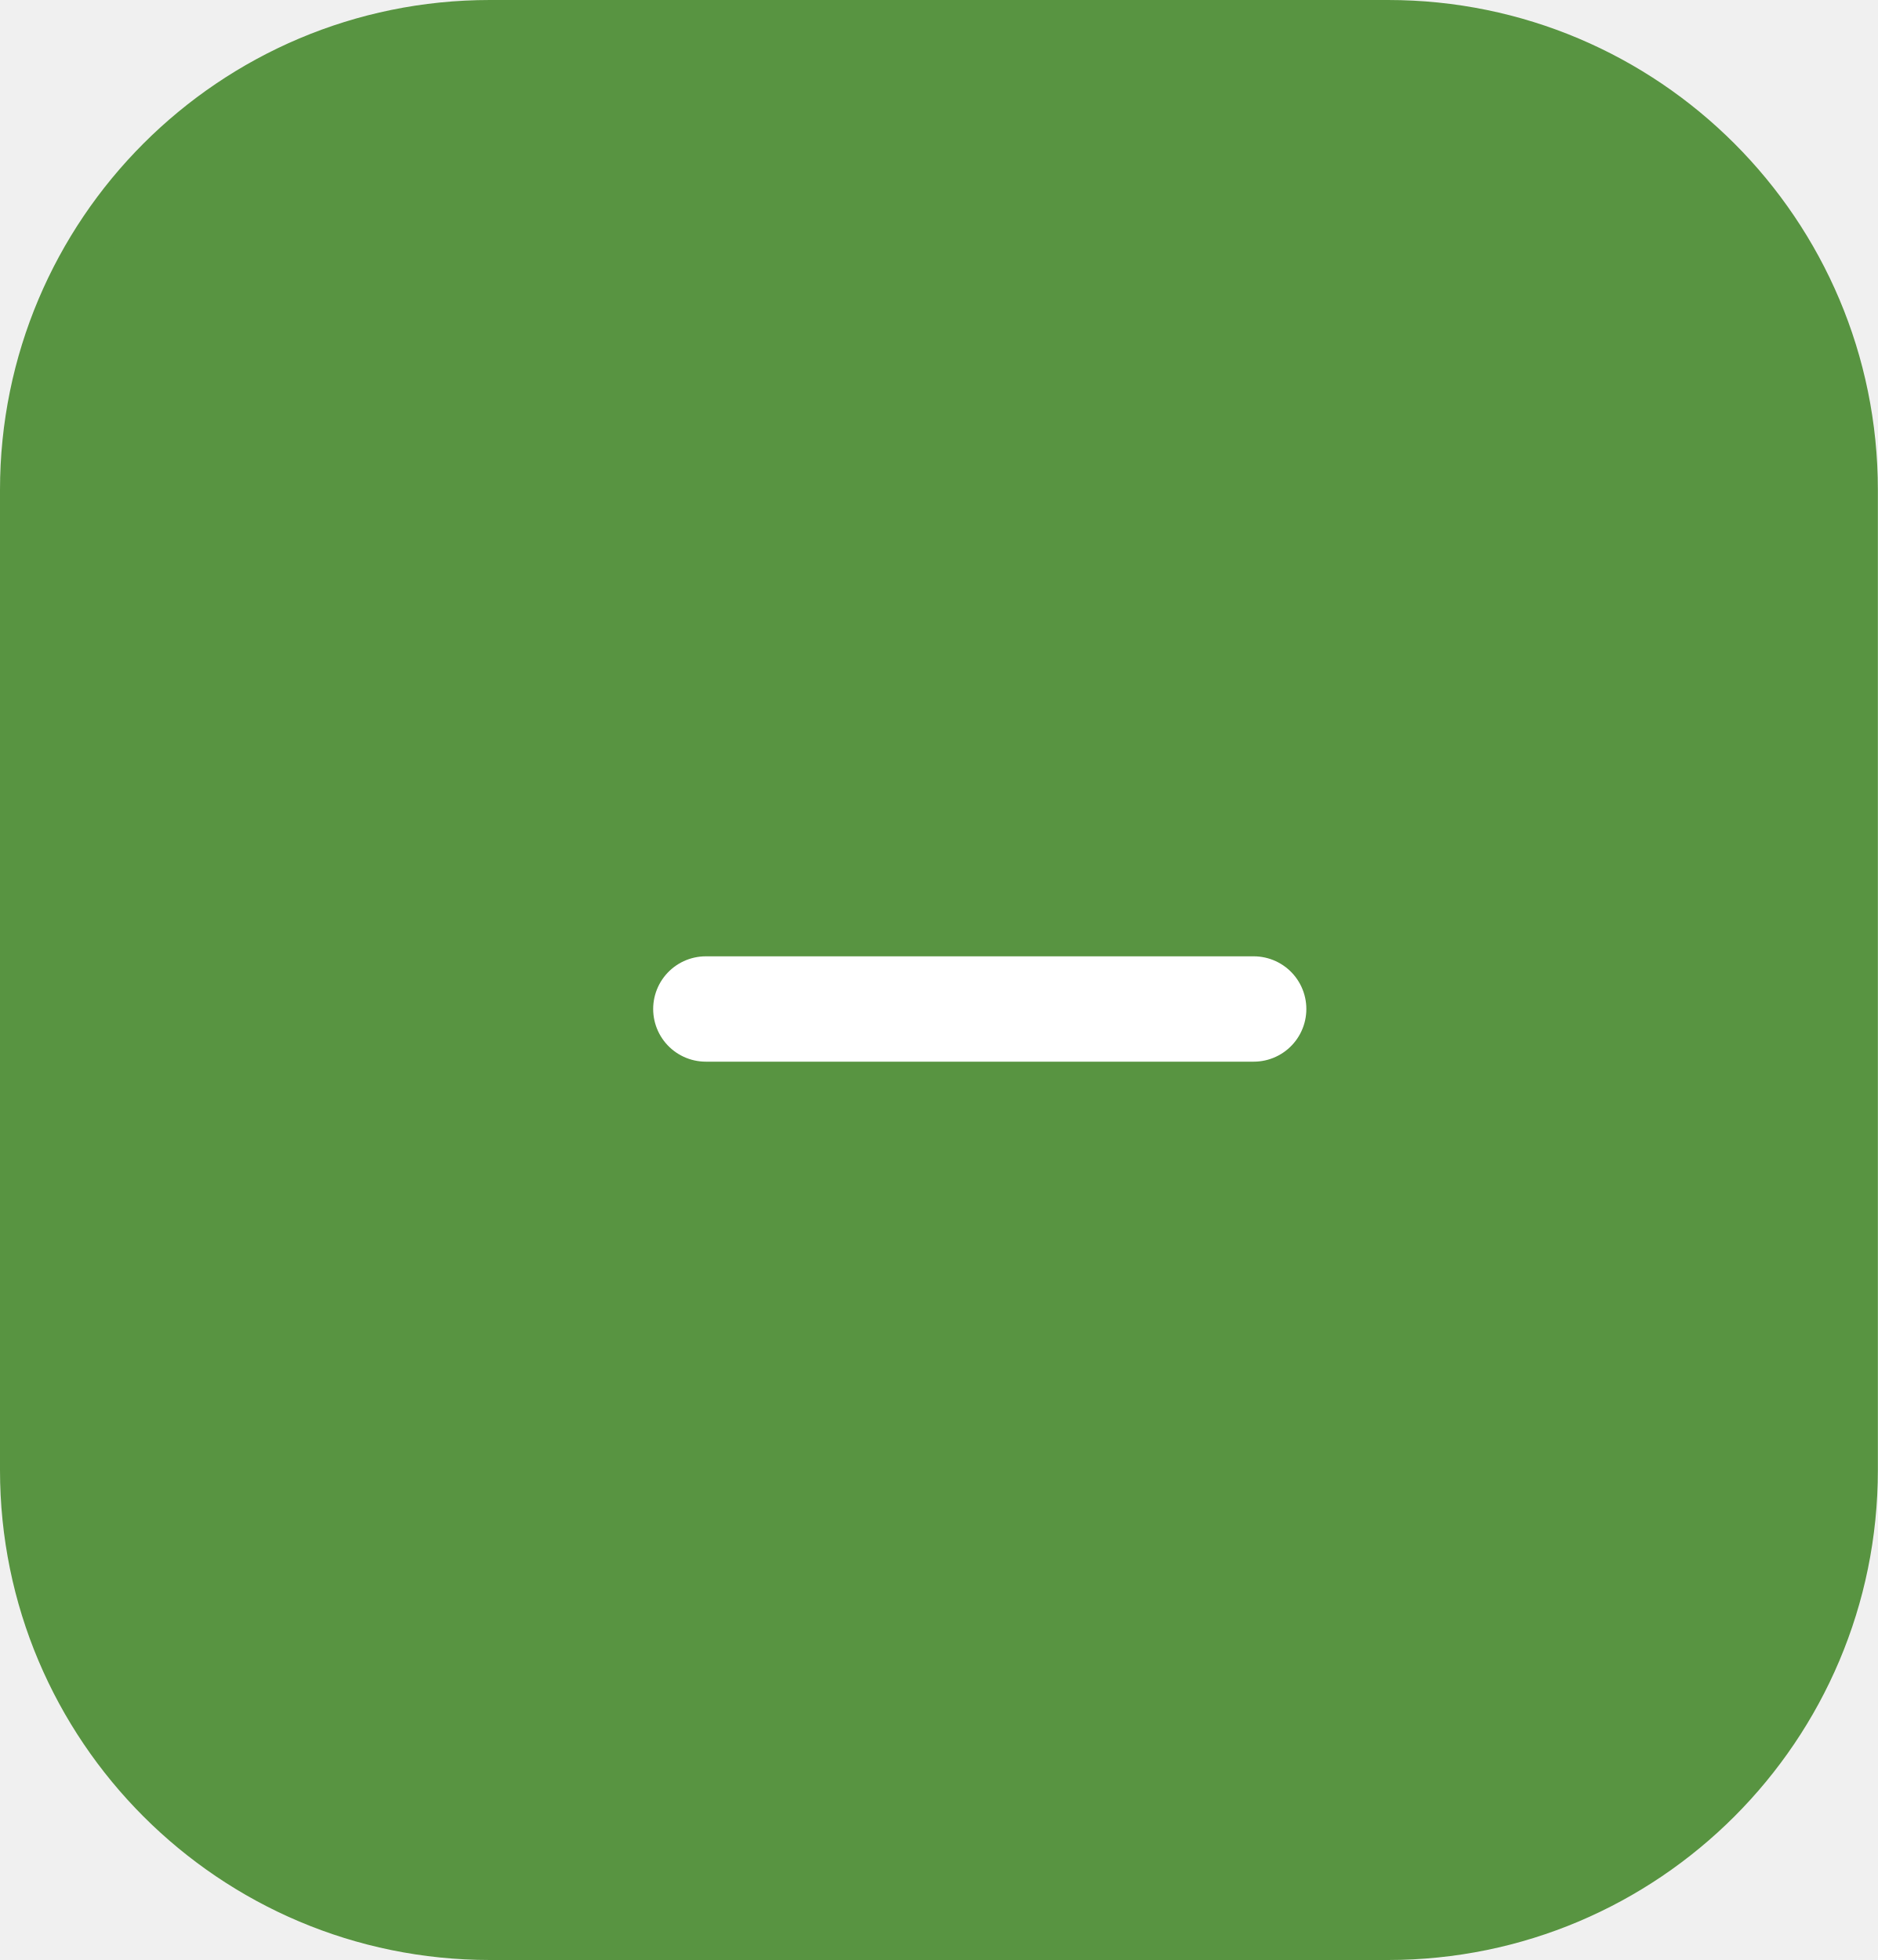
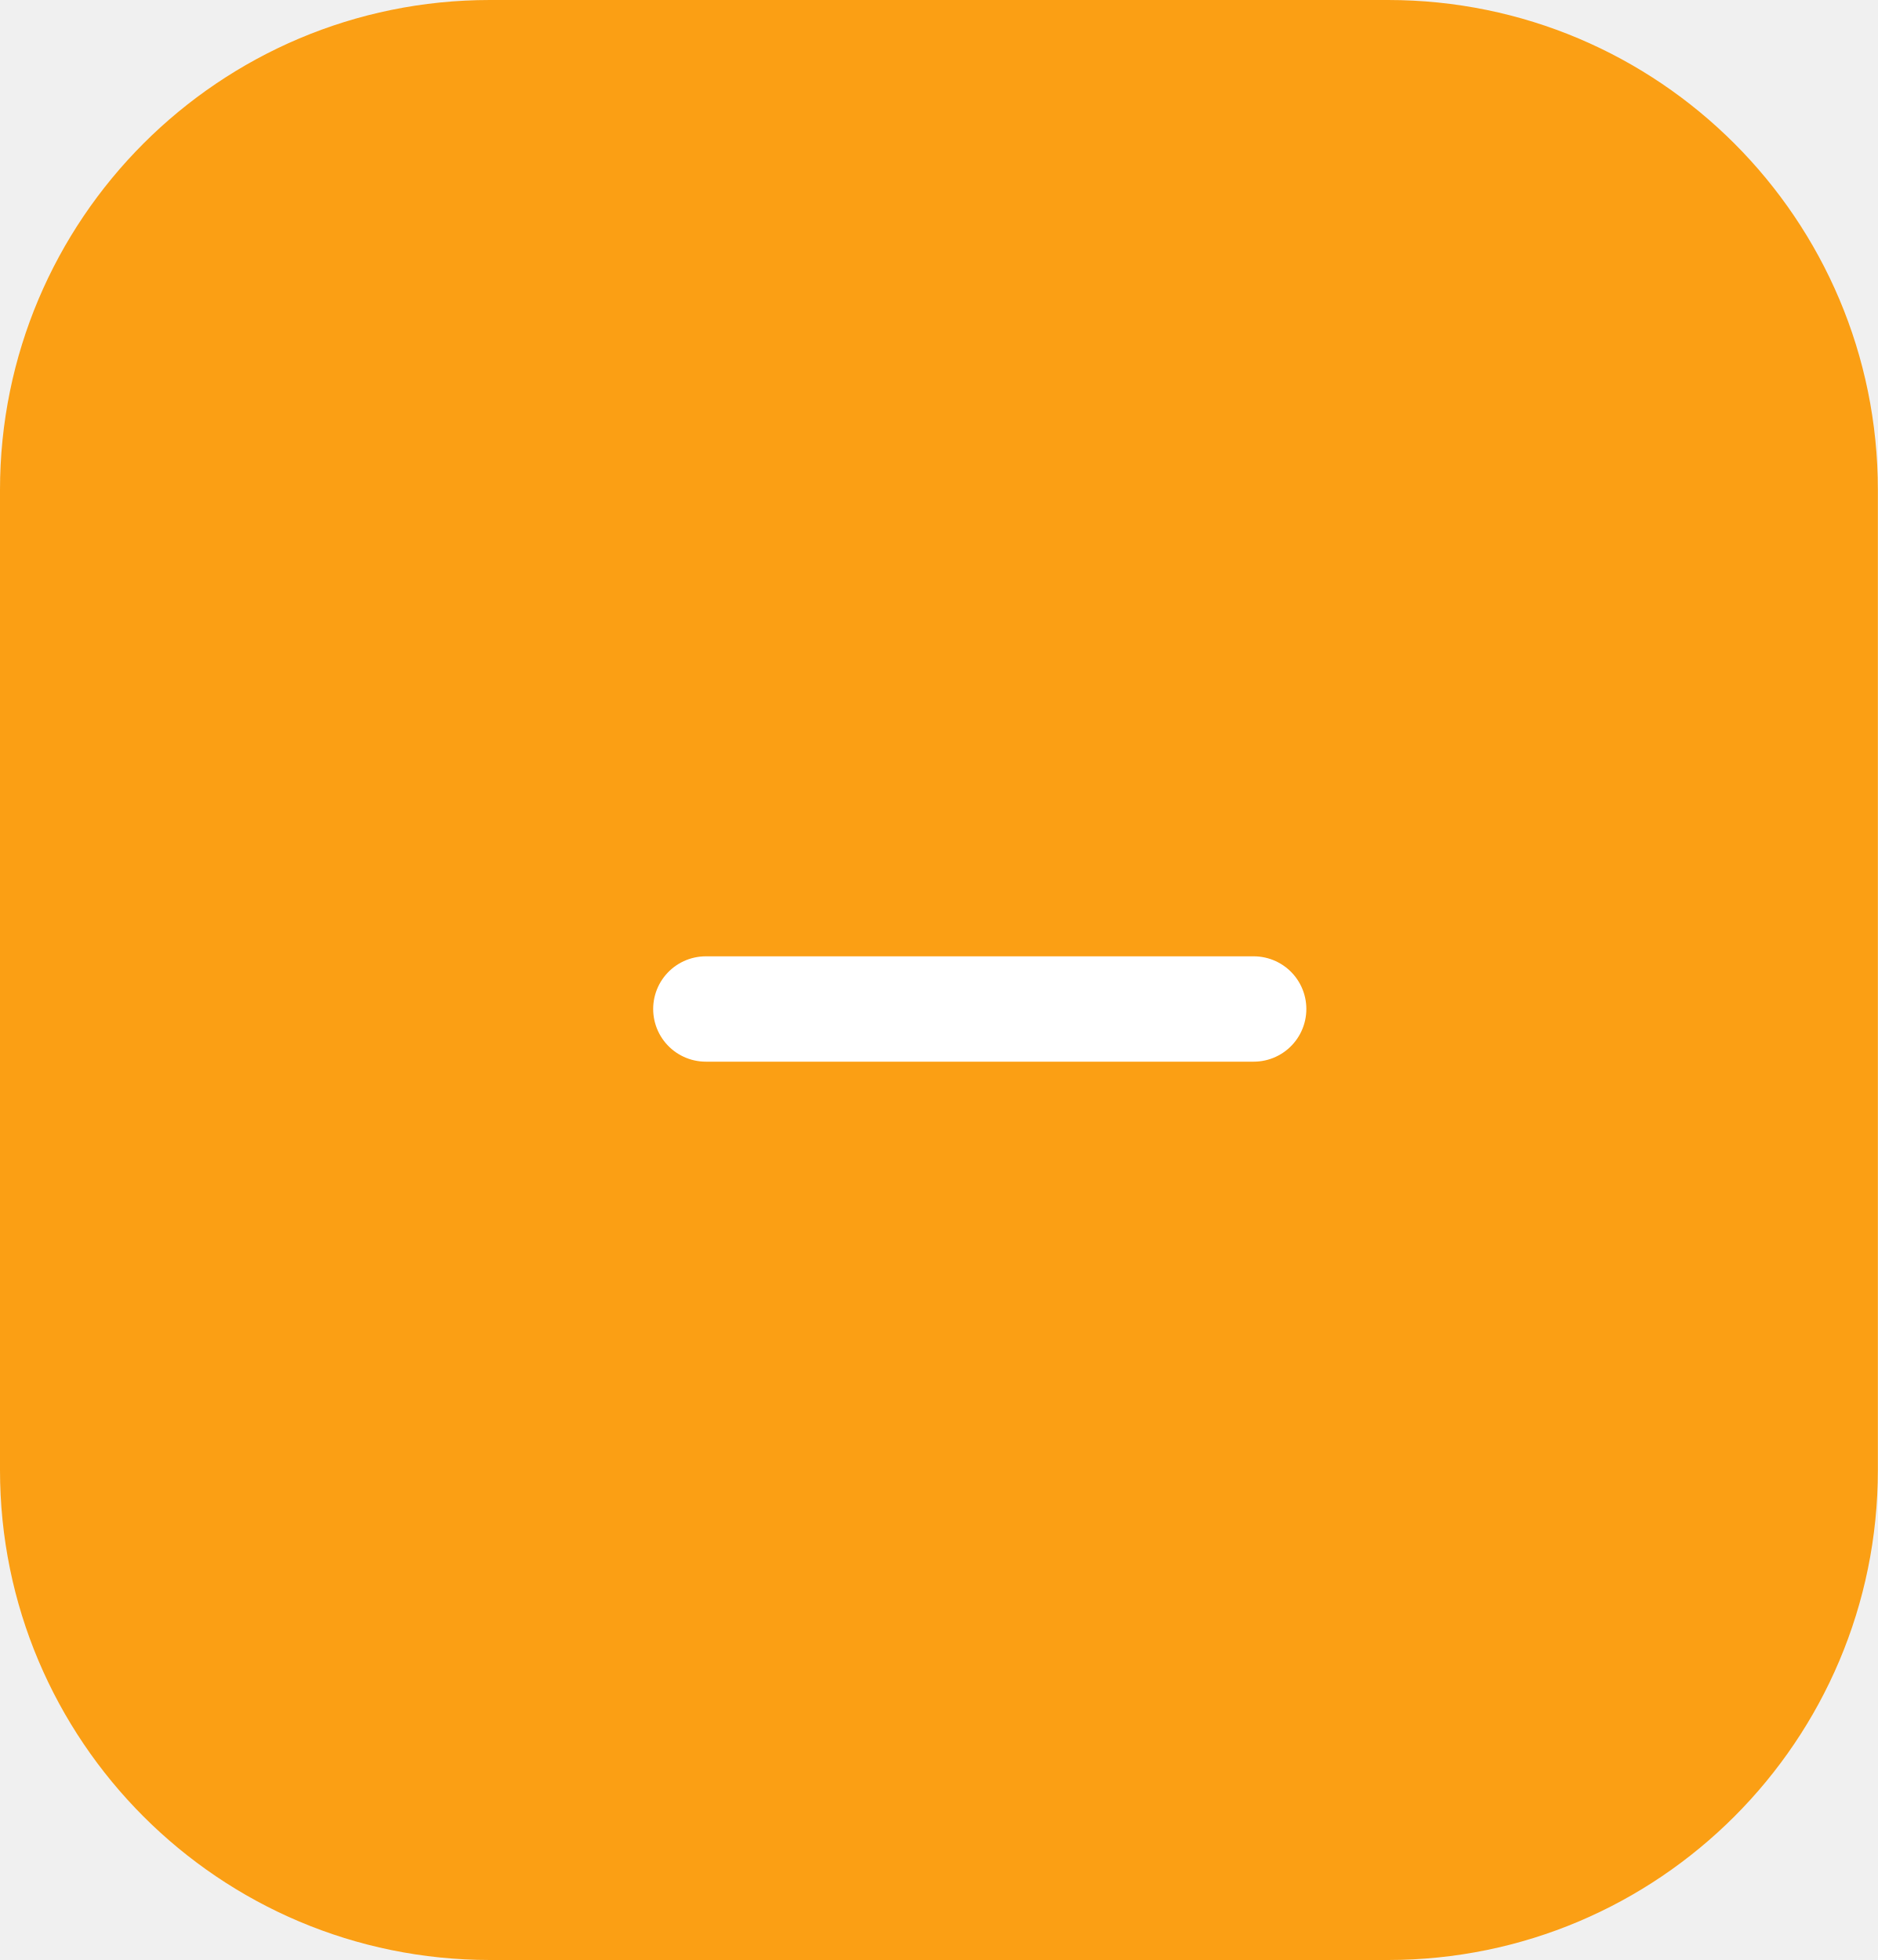
- <svg xmlns="http://www.w3.org/2000/svg" width="23" height="24" viewBox="0 0 23 24" fill="#589441">
-   <rect x="0.258" y="0.258" width="22.484" height="23.484" rx="5.742" fill="#589441" stroke="#589441" stroke-width="0.516" />
+ <svg xmlns="http://www.w3.org/2000/svg" width="23" height="24" viewBox="0 0 23 24" fill="#FB9F14">
+   <rect x="0.258" y="0.258" width="22.484" height="23.484" rx="5.742" fill="#FB9F14" stroke="#FB9F14" stroke-width="0.516" />
  <line x1="8.645" y1="12.355" x2="15.355" y2="12.355" stroke="white" stroke-width="1.29" stroke-linecap="round" />
</svg>
